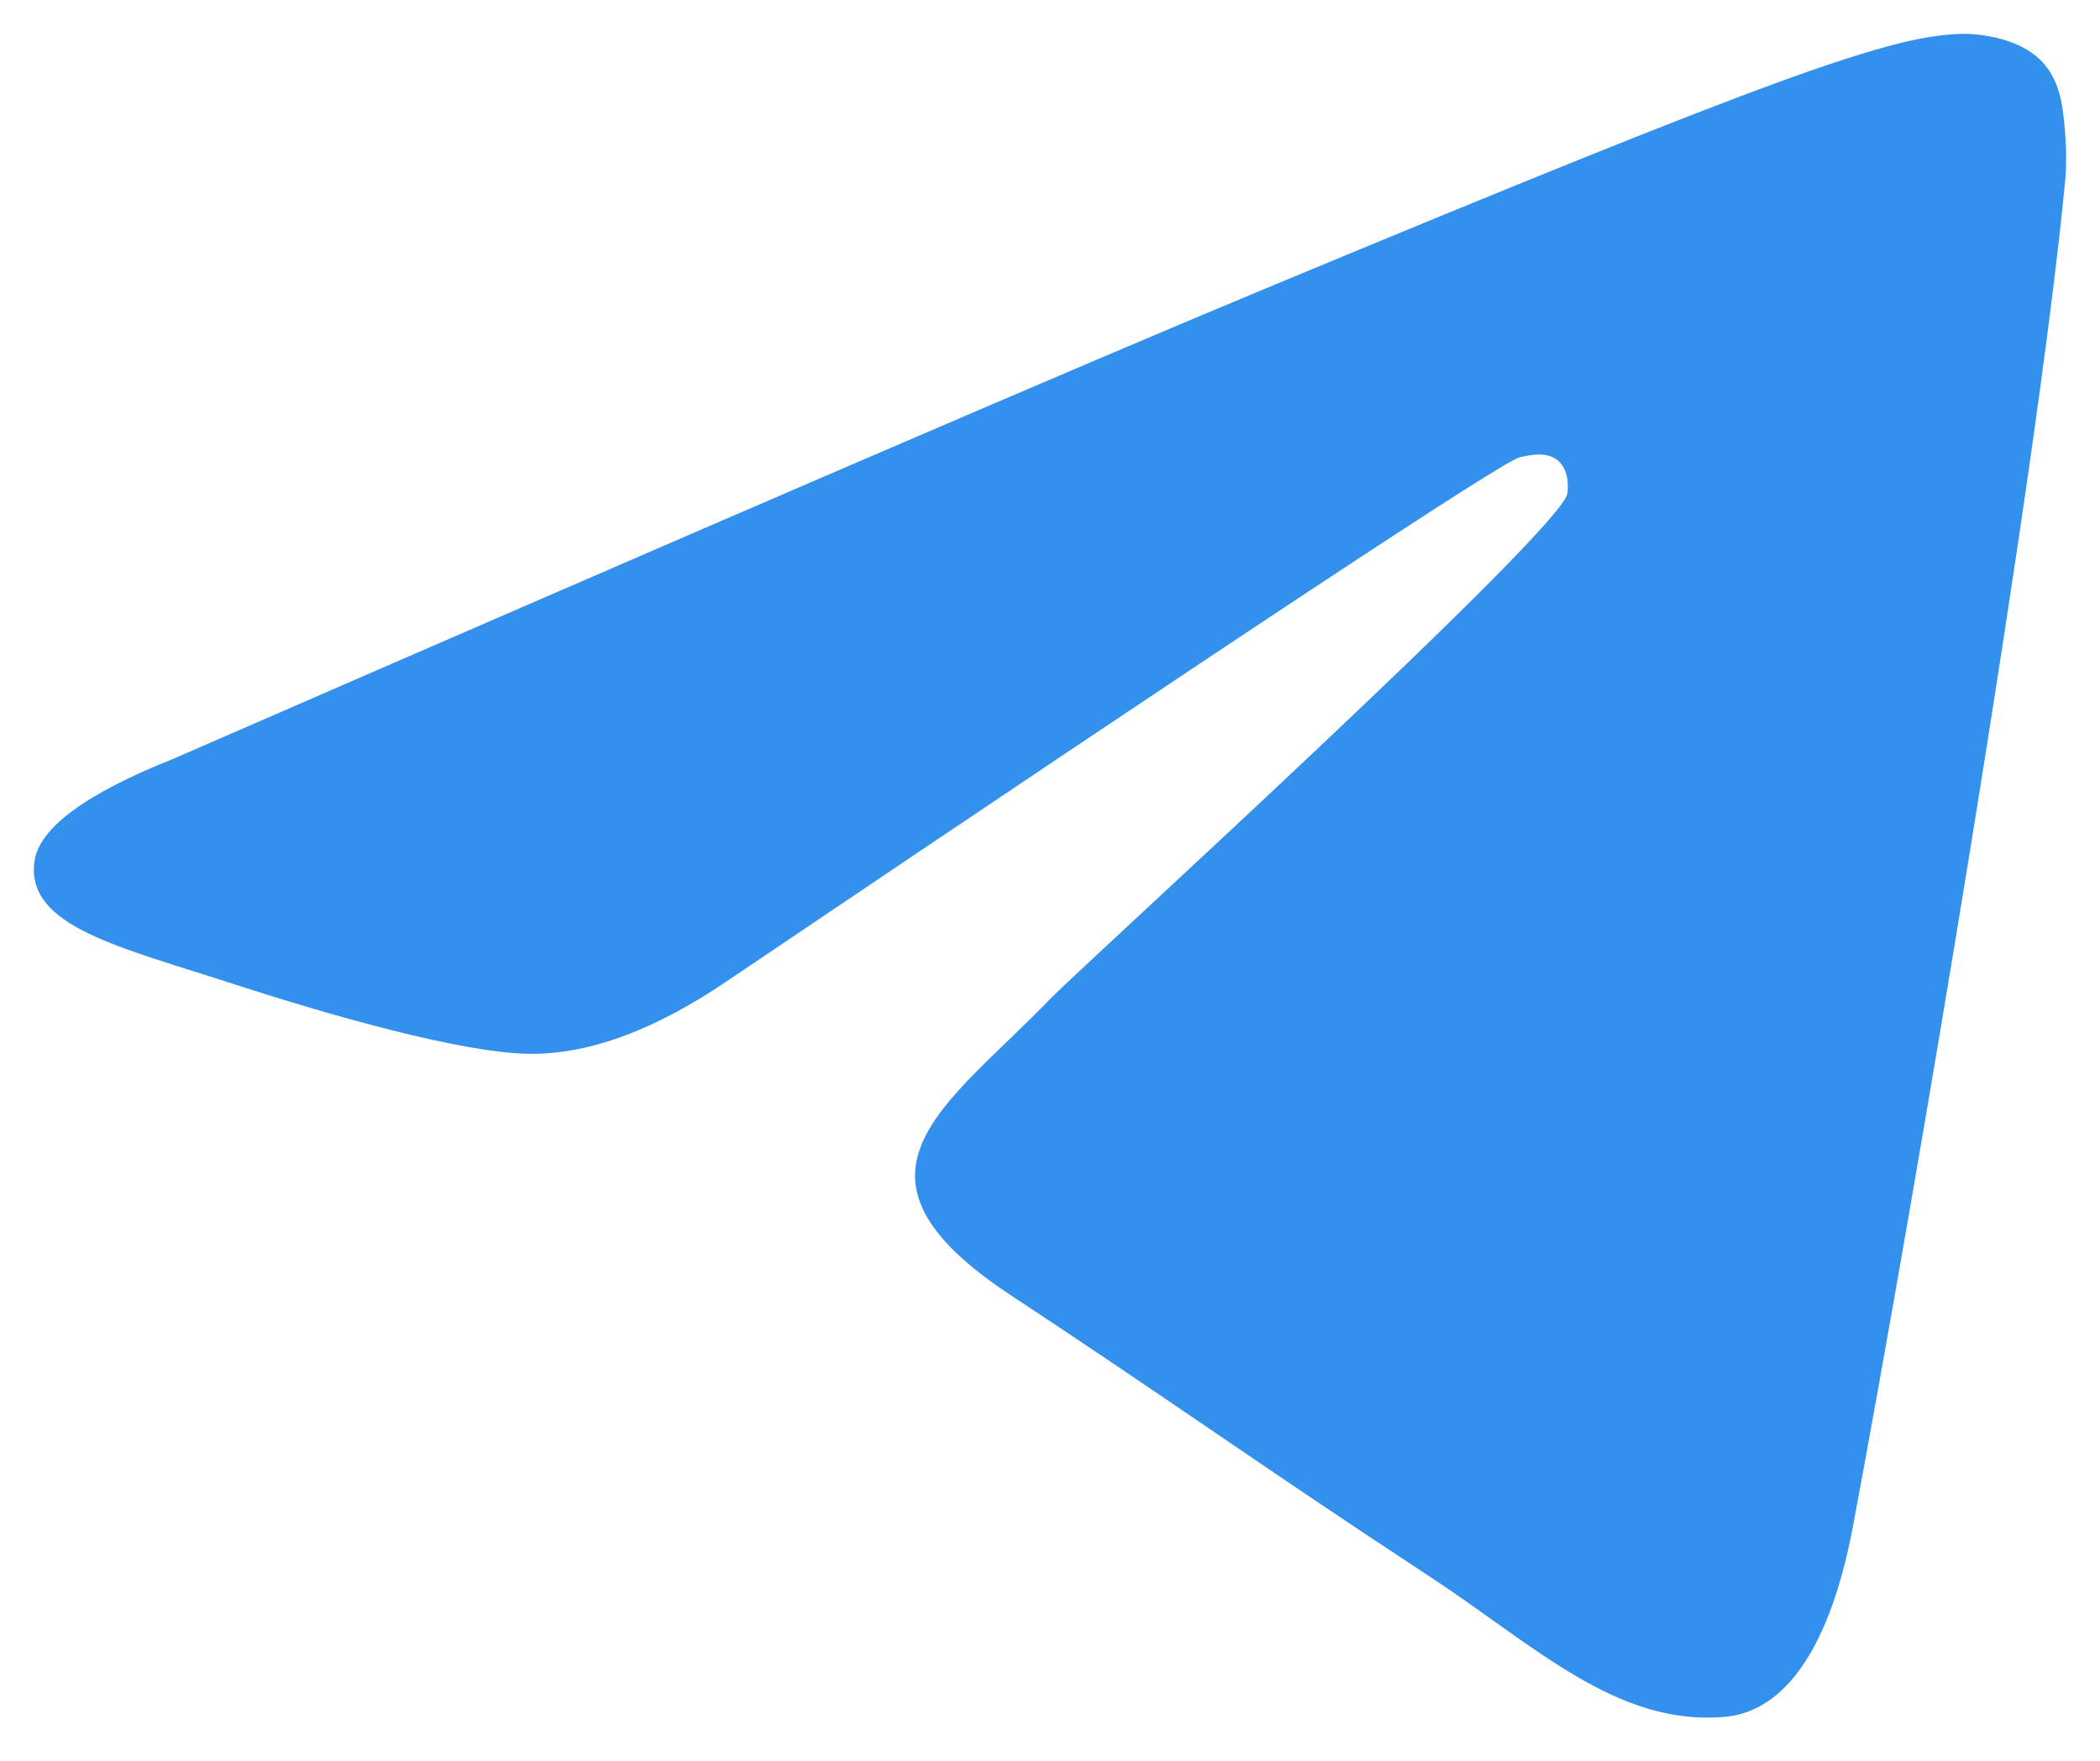
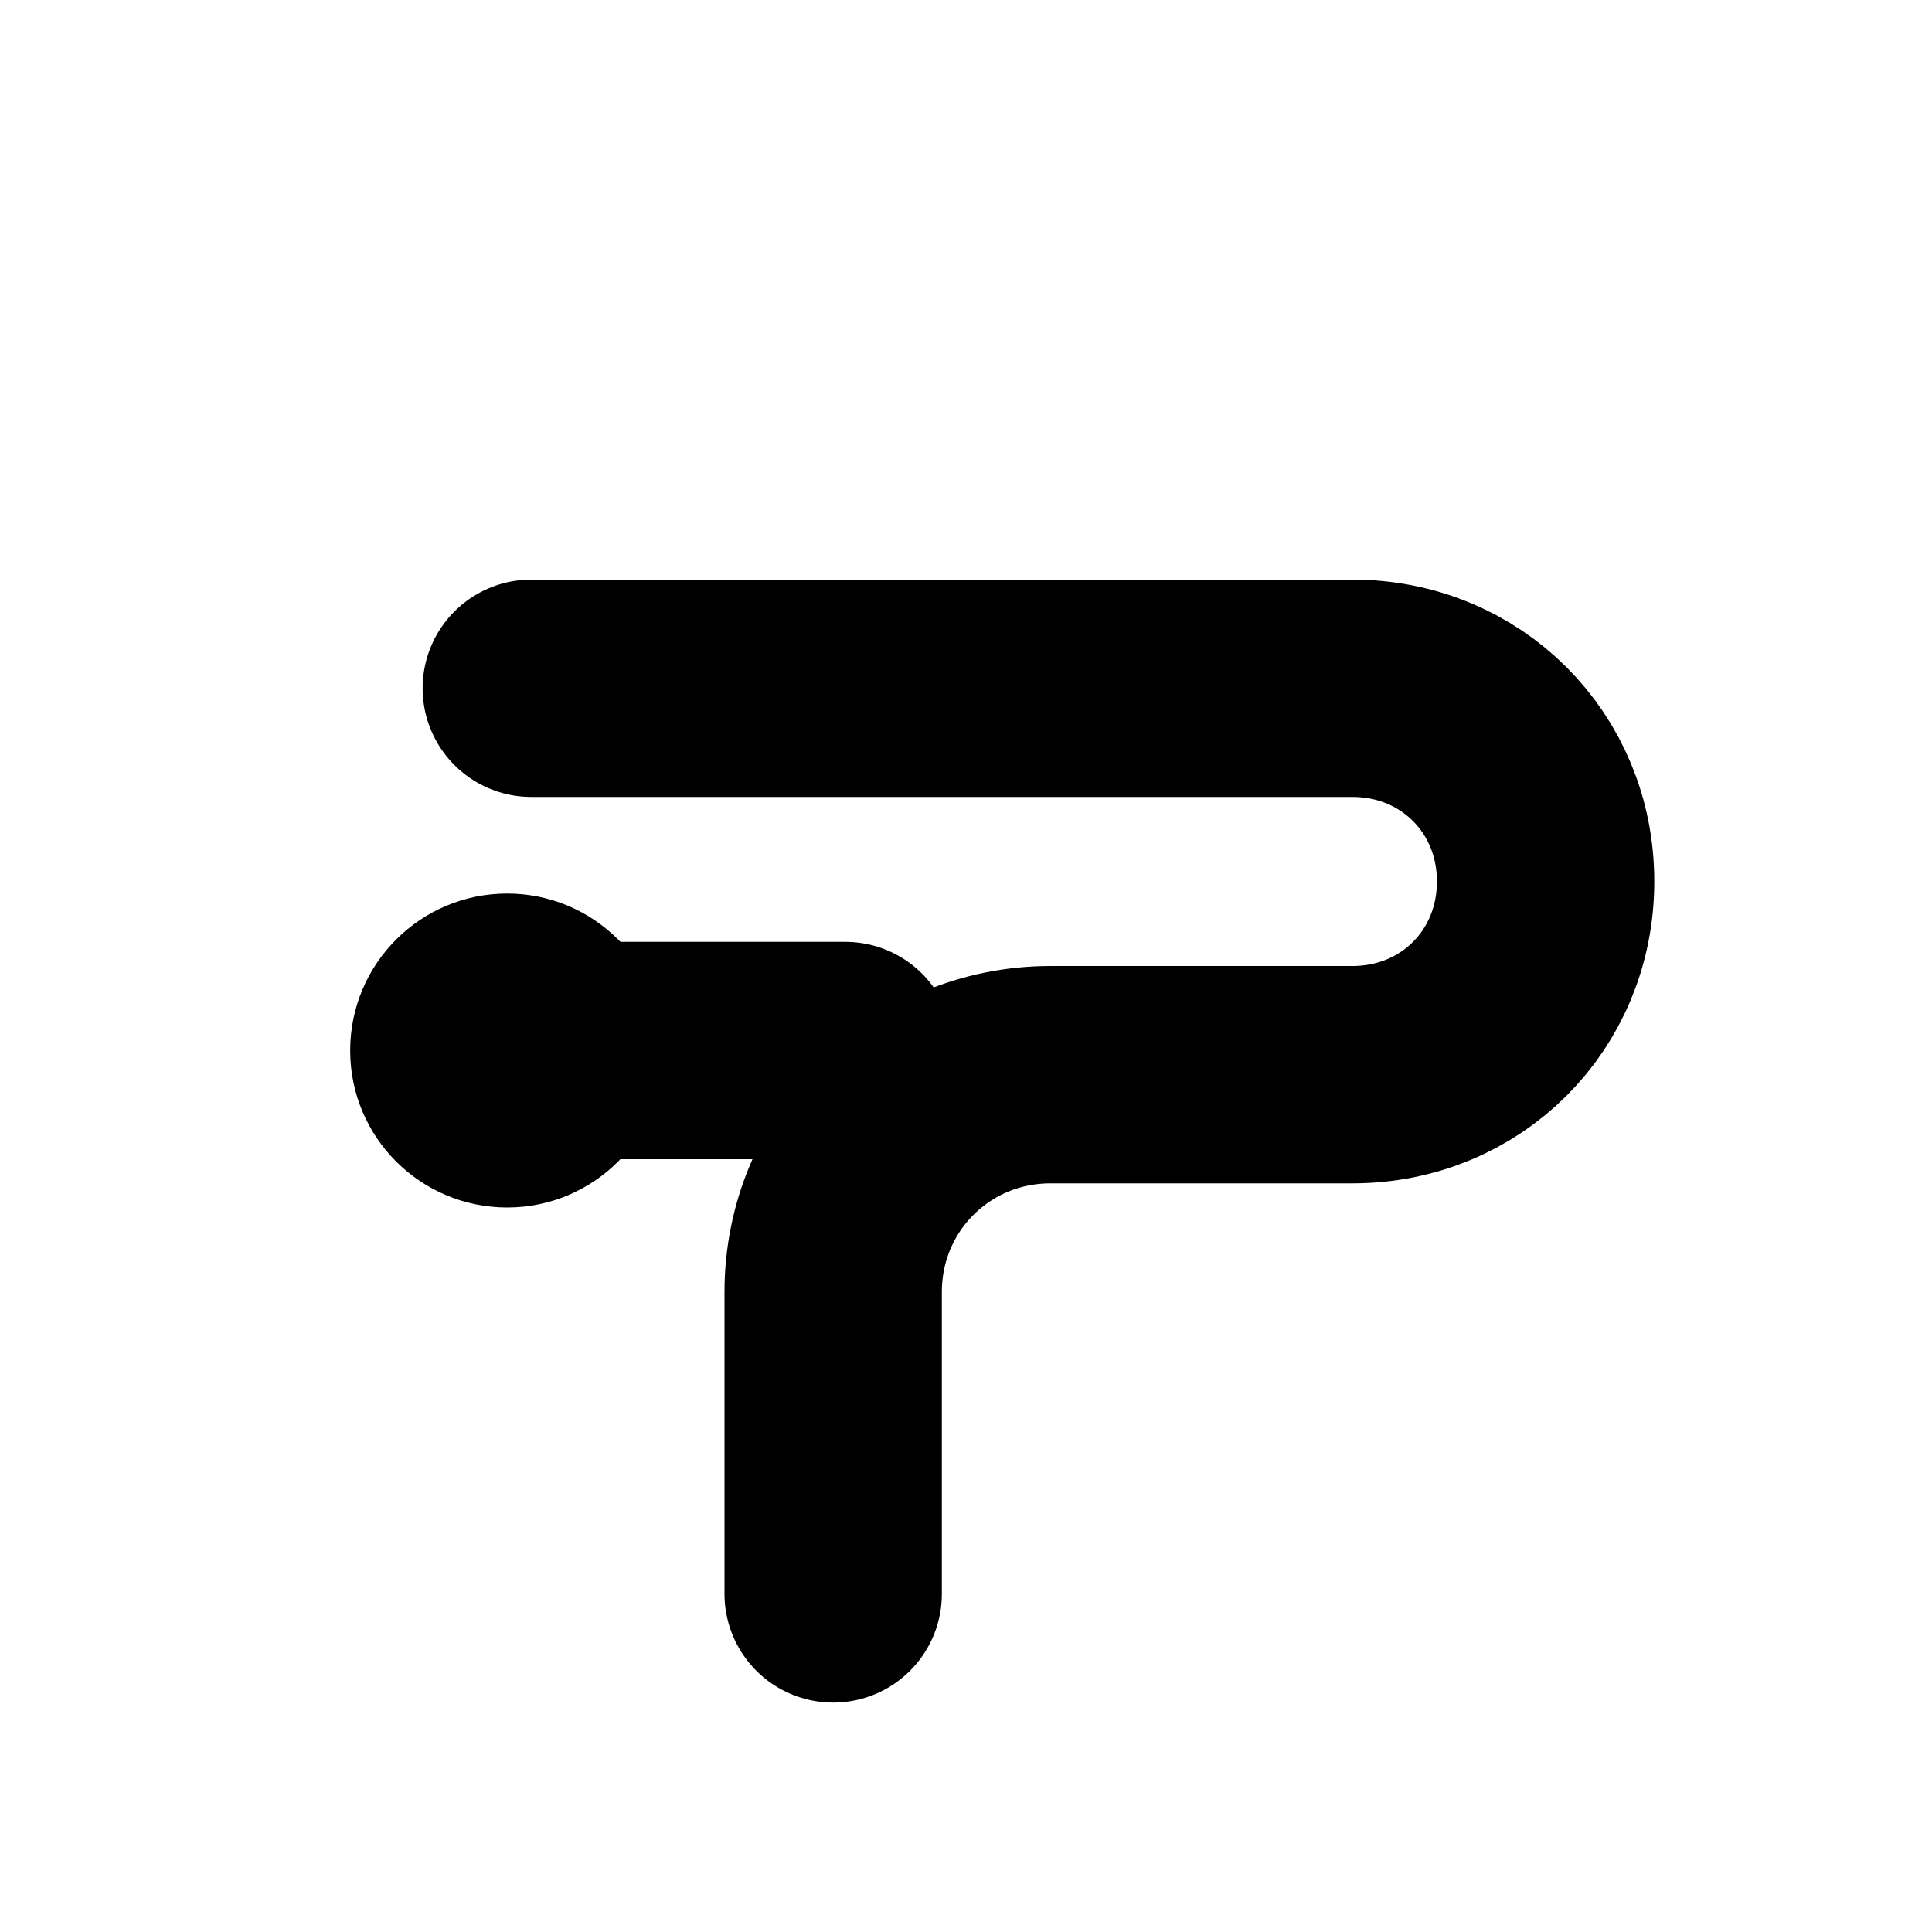
- <svg xmlns="http://www.w3.org/2000/svg" width="31" height="26" viewBox="0 0 31 26" fill="none">
-   <path fill-rule="evenodd" clip-rule="evenodd" d="M2.562 11.203C10.615 7.694 15.985 5.381 18.672 4.264C26.344 1.073 27.938 0.518 28.977 0.5C29.205 0.496 29.716 0.553 30.047 0.821C30.327 1.048 30.404 1.354 30.441 1.569C30.477 1.784 30.523 2.274 30.487 2.657C30.071 7.025 28.272 17.625 27.357 22.517C26.97 24.587 26.207 25.282 25.469 25.35C23.865 25.497 22.647 24.289 21.093 23.271C18.662 21.677 17.288 20.685 14.928 19.13C12.201 17.332 13.969 16.345 15.523 14.73C15.93 14.308 22.998 7.879 23.135 7.296C23.152 7.223 23.168 6.951 23.006 6.807C22.845 6.664 22.606 6.713 22.434 6.752C22.191 6.807 18.306 9.374 10.782 14.453C9.68 15.21 8.681 15.579 7.787 15.56C6.8 15.539 4.903 15.002 3.492 14.544C1.762 13.981 0.388 13.684 0.507 12.729C0.57 12.232 1.255 11.723 2.562 11.203Z" fill="#3390ec" />
+ <svg xmlns="http://www.w3.org/2000/svg" viewBox="0 0 160 160">
+   <path d="M44 57h68c9 0 16 7 16 16s-7 16-16 16H87c-10 0-18 8-18 18v25" fill="none" stroke="#000" stroke-width="18" stroke-linecap="round" stroke-linejoin="round" />
+   <path d="M42 87h28" fill="none" stroke="#000" stroke-width="18" stroke-linecap="round" />
+   <circle cx="42" cy="87" r="13" fill="#000" />
</svg>
